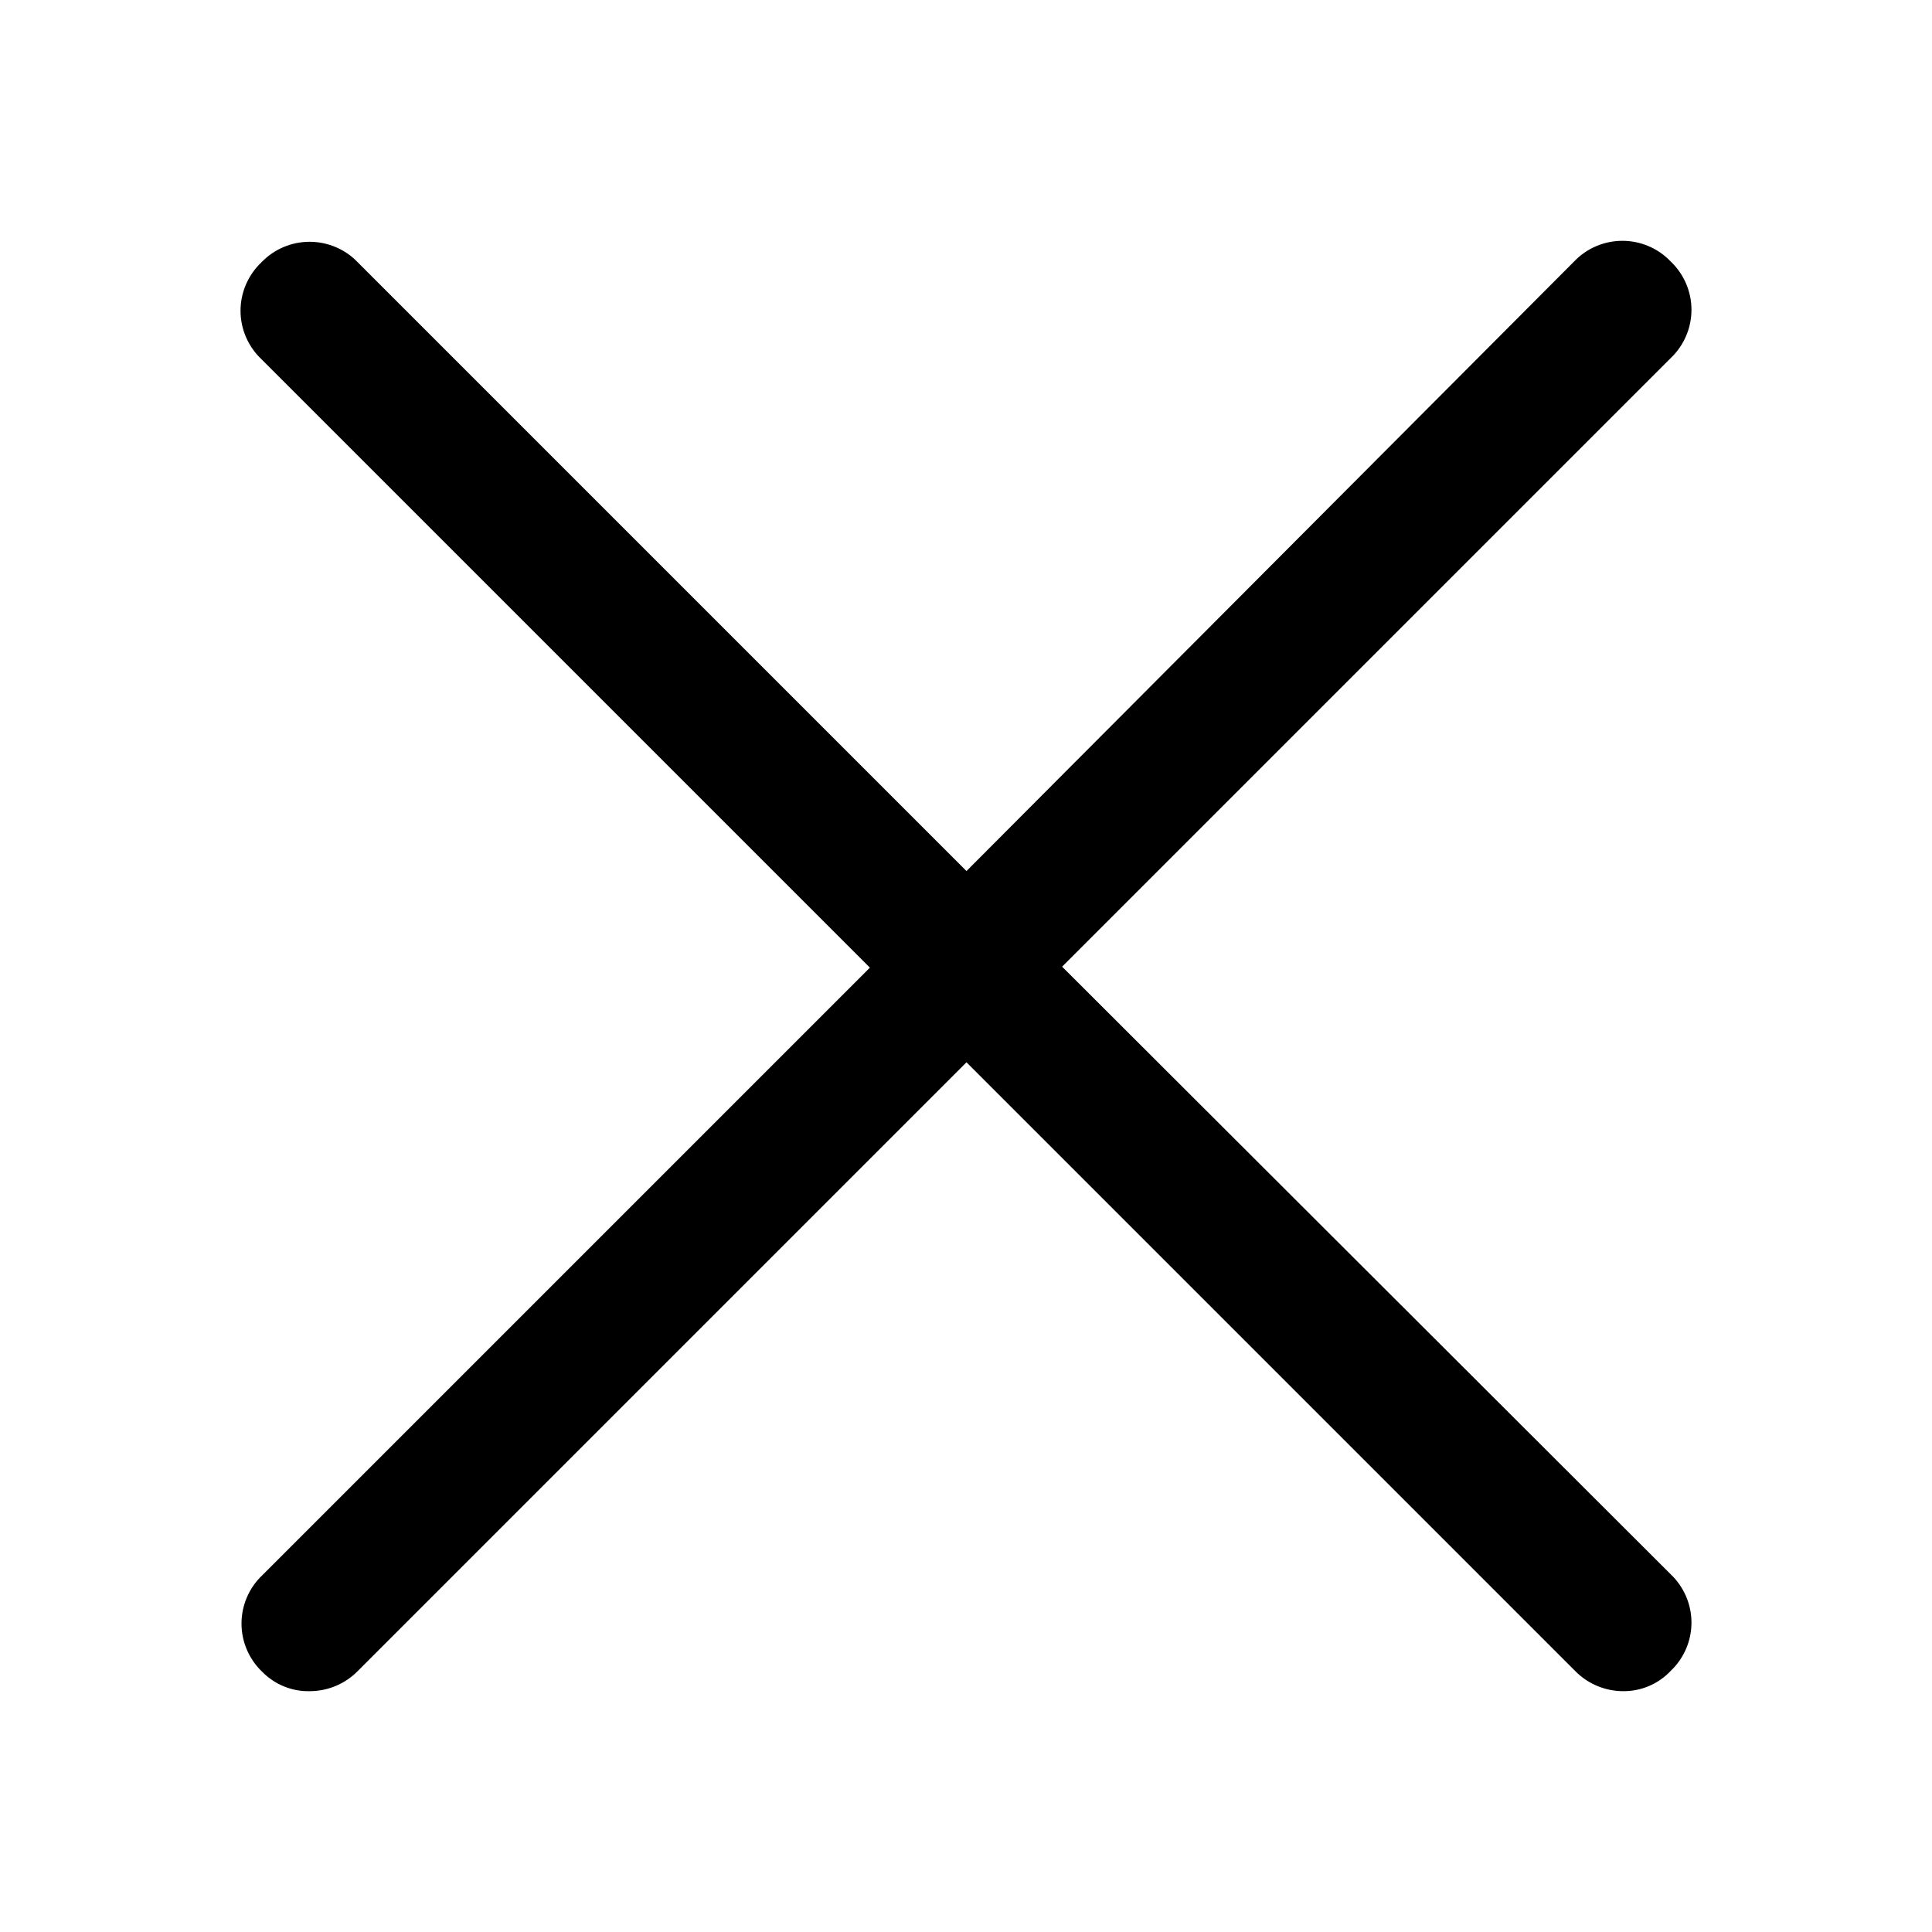
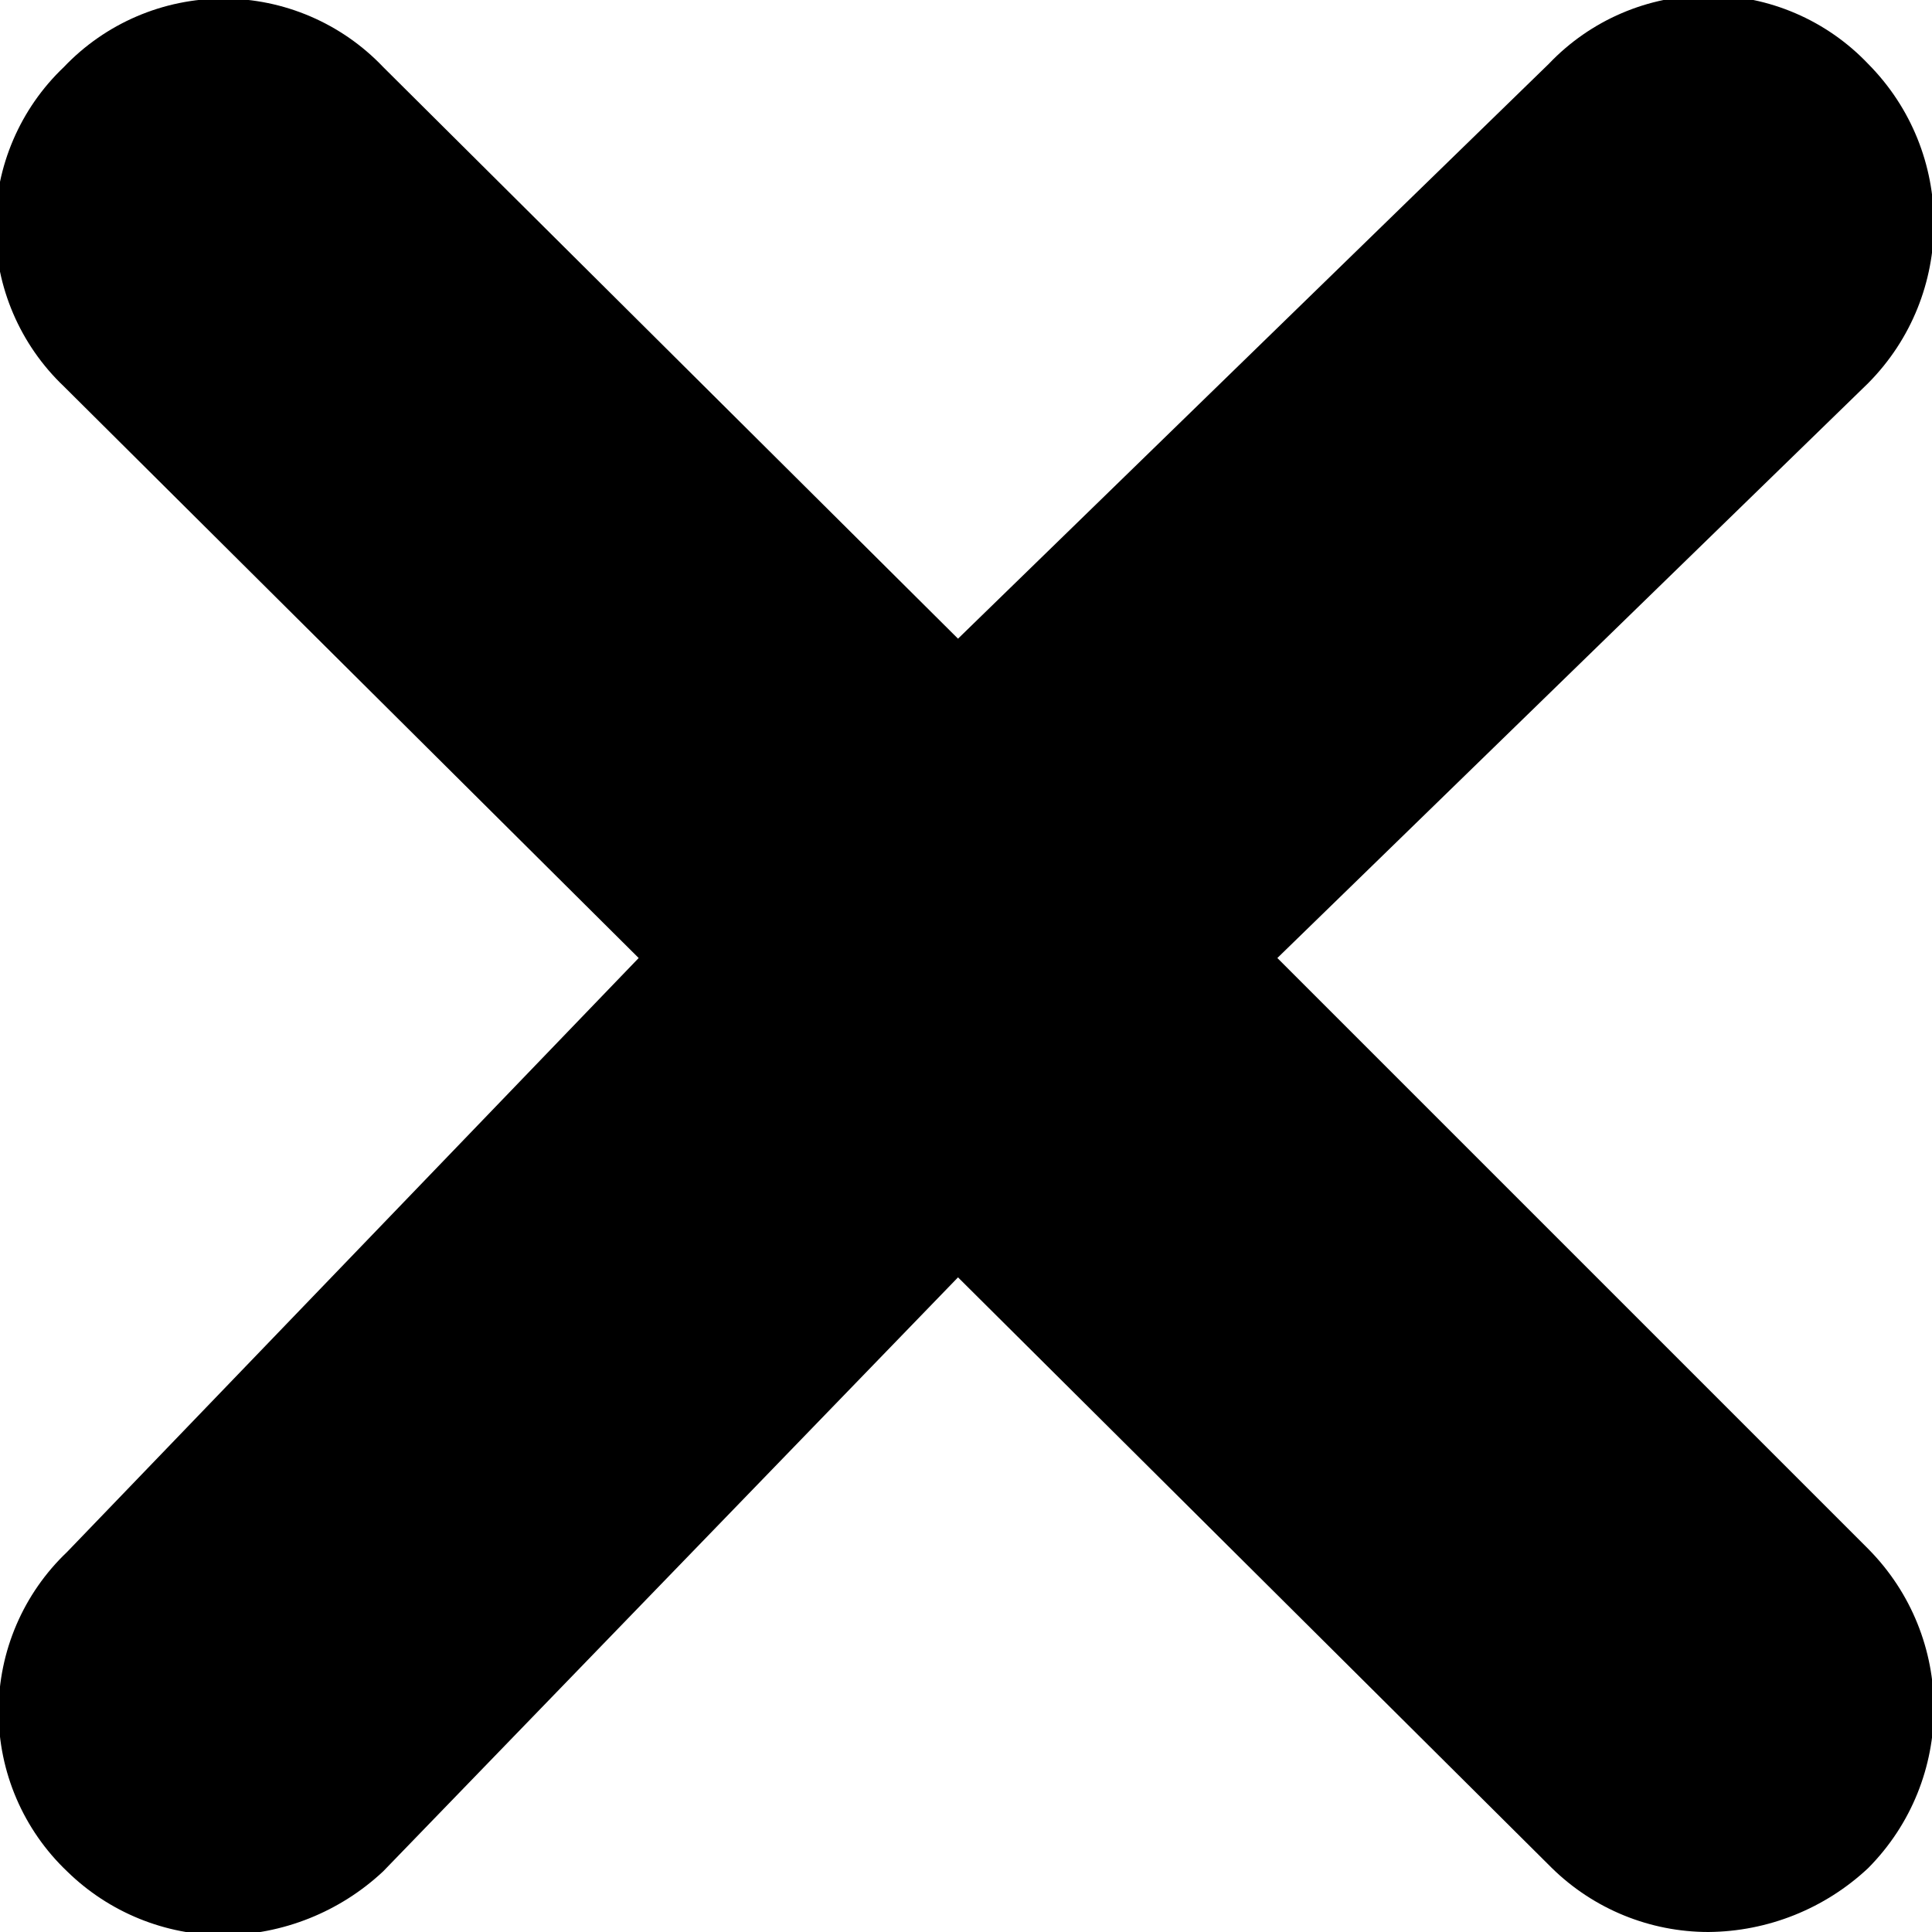
- <svg xmlns="http://www.w3.org/2000/svg" width="20" height="20" viewBox="0 0 20 20">
-   <path d="M10.995,10.007 L17.295,3.707 C17.432,3.577 17.51,3.396 17.51,3.207 C17.51,3.018 17.432,2.837 17.295,2.707 C17.165,2.57 16.984,2.493 16.795,2.493 C16.606,2.493 16.425,2.57 16.295,2.707 L10.005,9.017 L3.705,2.717 C3.575,2.58 3.394,2.503 3.205,2.503 C3.016,2.503 2.835,2.58 2.705,2.717 C2.568,2.847 2.49,3.028 2.49,3.217 C2.49,3.406 2.568,3.587 2.705,3.717 L9.005,10.017 L2.715,16.307 C2.578,16.437 2.5,16.618 2.5,16.807 C2.5,16.996 2.578,17.177 2.715,17.307 C2.844,17.438 3.021,17.511 3.205,17.507 C3.393,17.507 3.573,17.432 3.705,17.297 L10.005,10.997 L16.305,17.297 C16.437,17.432 16.617,17.507 16.805,17.507 C16.99,17.508 17.168,17.432 17.295,17.297 C17.432,17.167 17.51,16.986 17.51,16.797 C17.51,16.608 17.432,16.427 17.295,16.297 L10.995,10.007 Z" />
+ <svg xmlns="http://www.w3.org/2000/svg" width="20" height="20" viewBox="0 0 6.05 6.05">
+   <path d="M4 3l1.85-1.8a.71.71 0 000-1 .69.69 0 00-1 0L3 2 1.2.21a.69.69 0 00-1 0 .69.69 0 000 1L2 3 .21 4.86a.69.69 0 000 1 .7.7 0 00.49.2.74.74 0 00.5-.2L3 4l1.86 1.85a.7.7 0 00.49.2.74.74 0 00.5-.2.71.71 0 000-1z" />
</svg>
